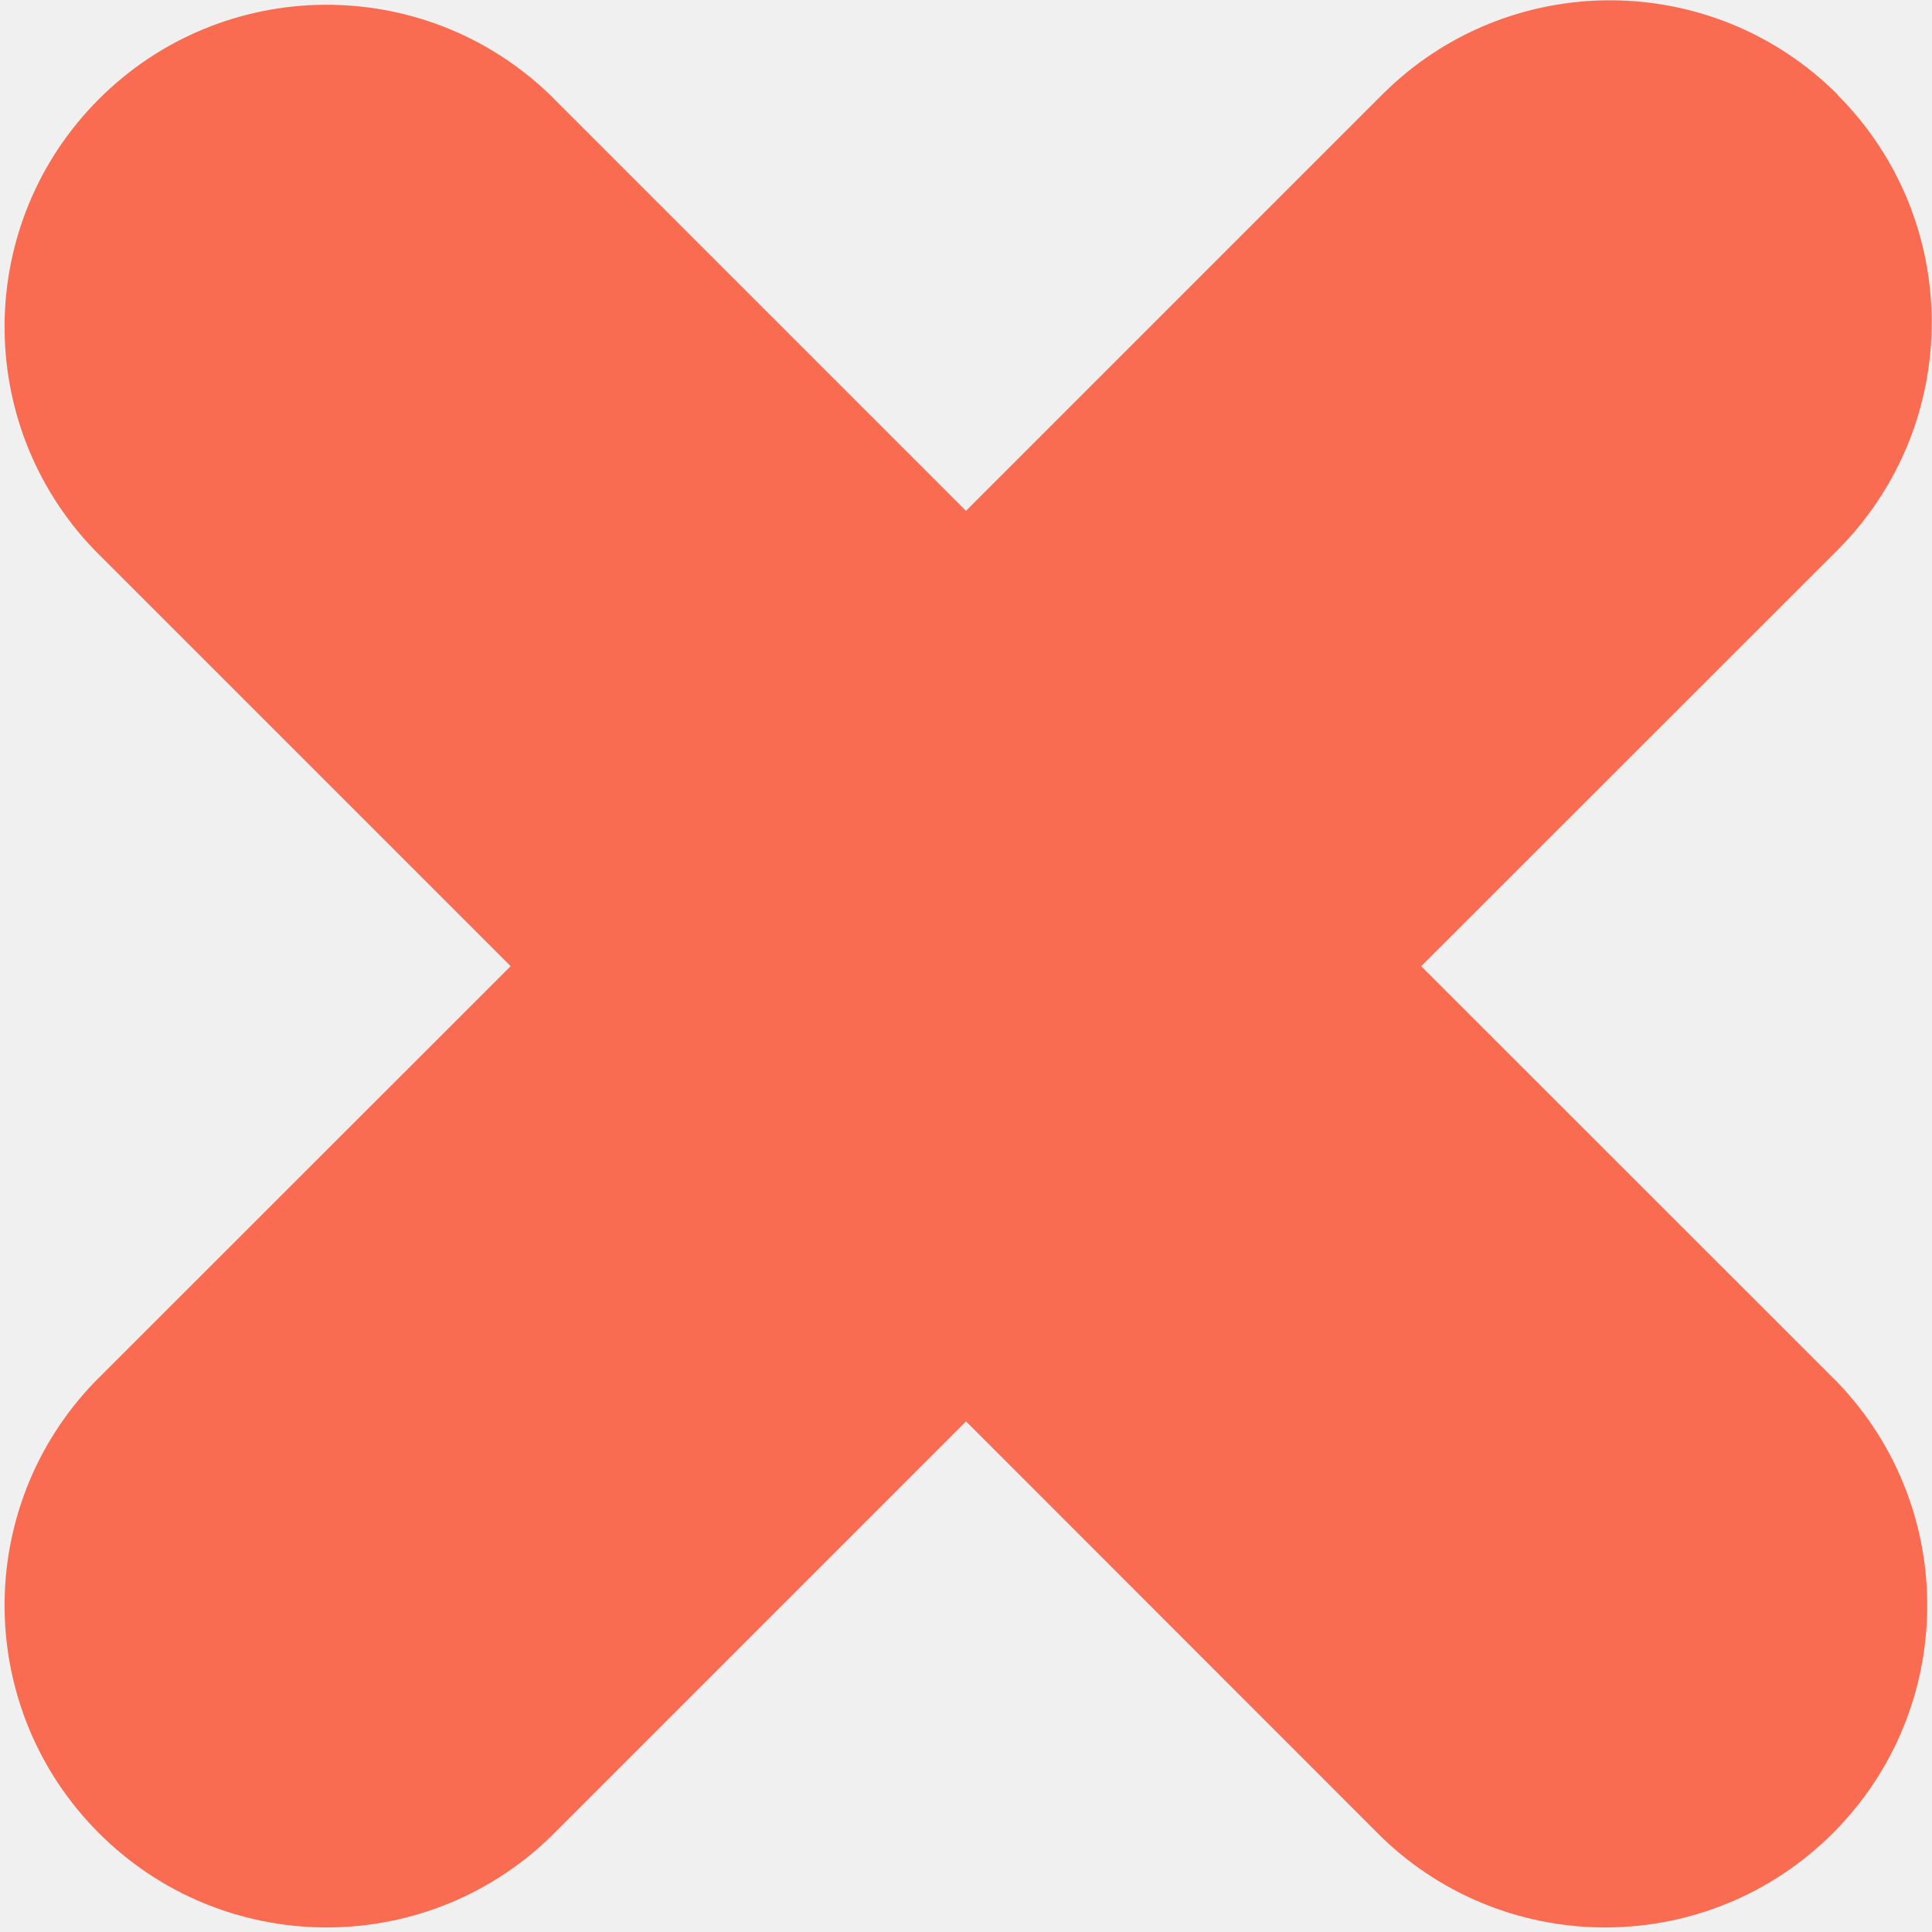
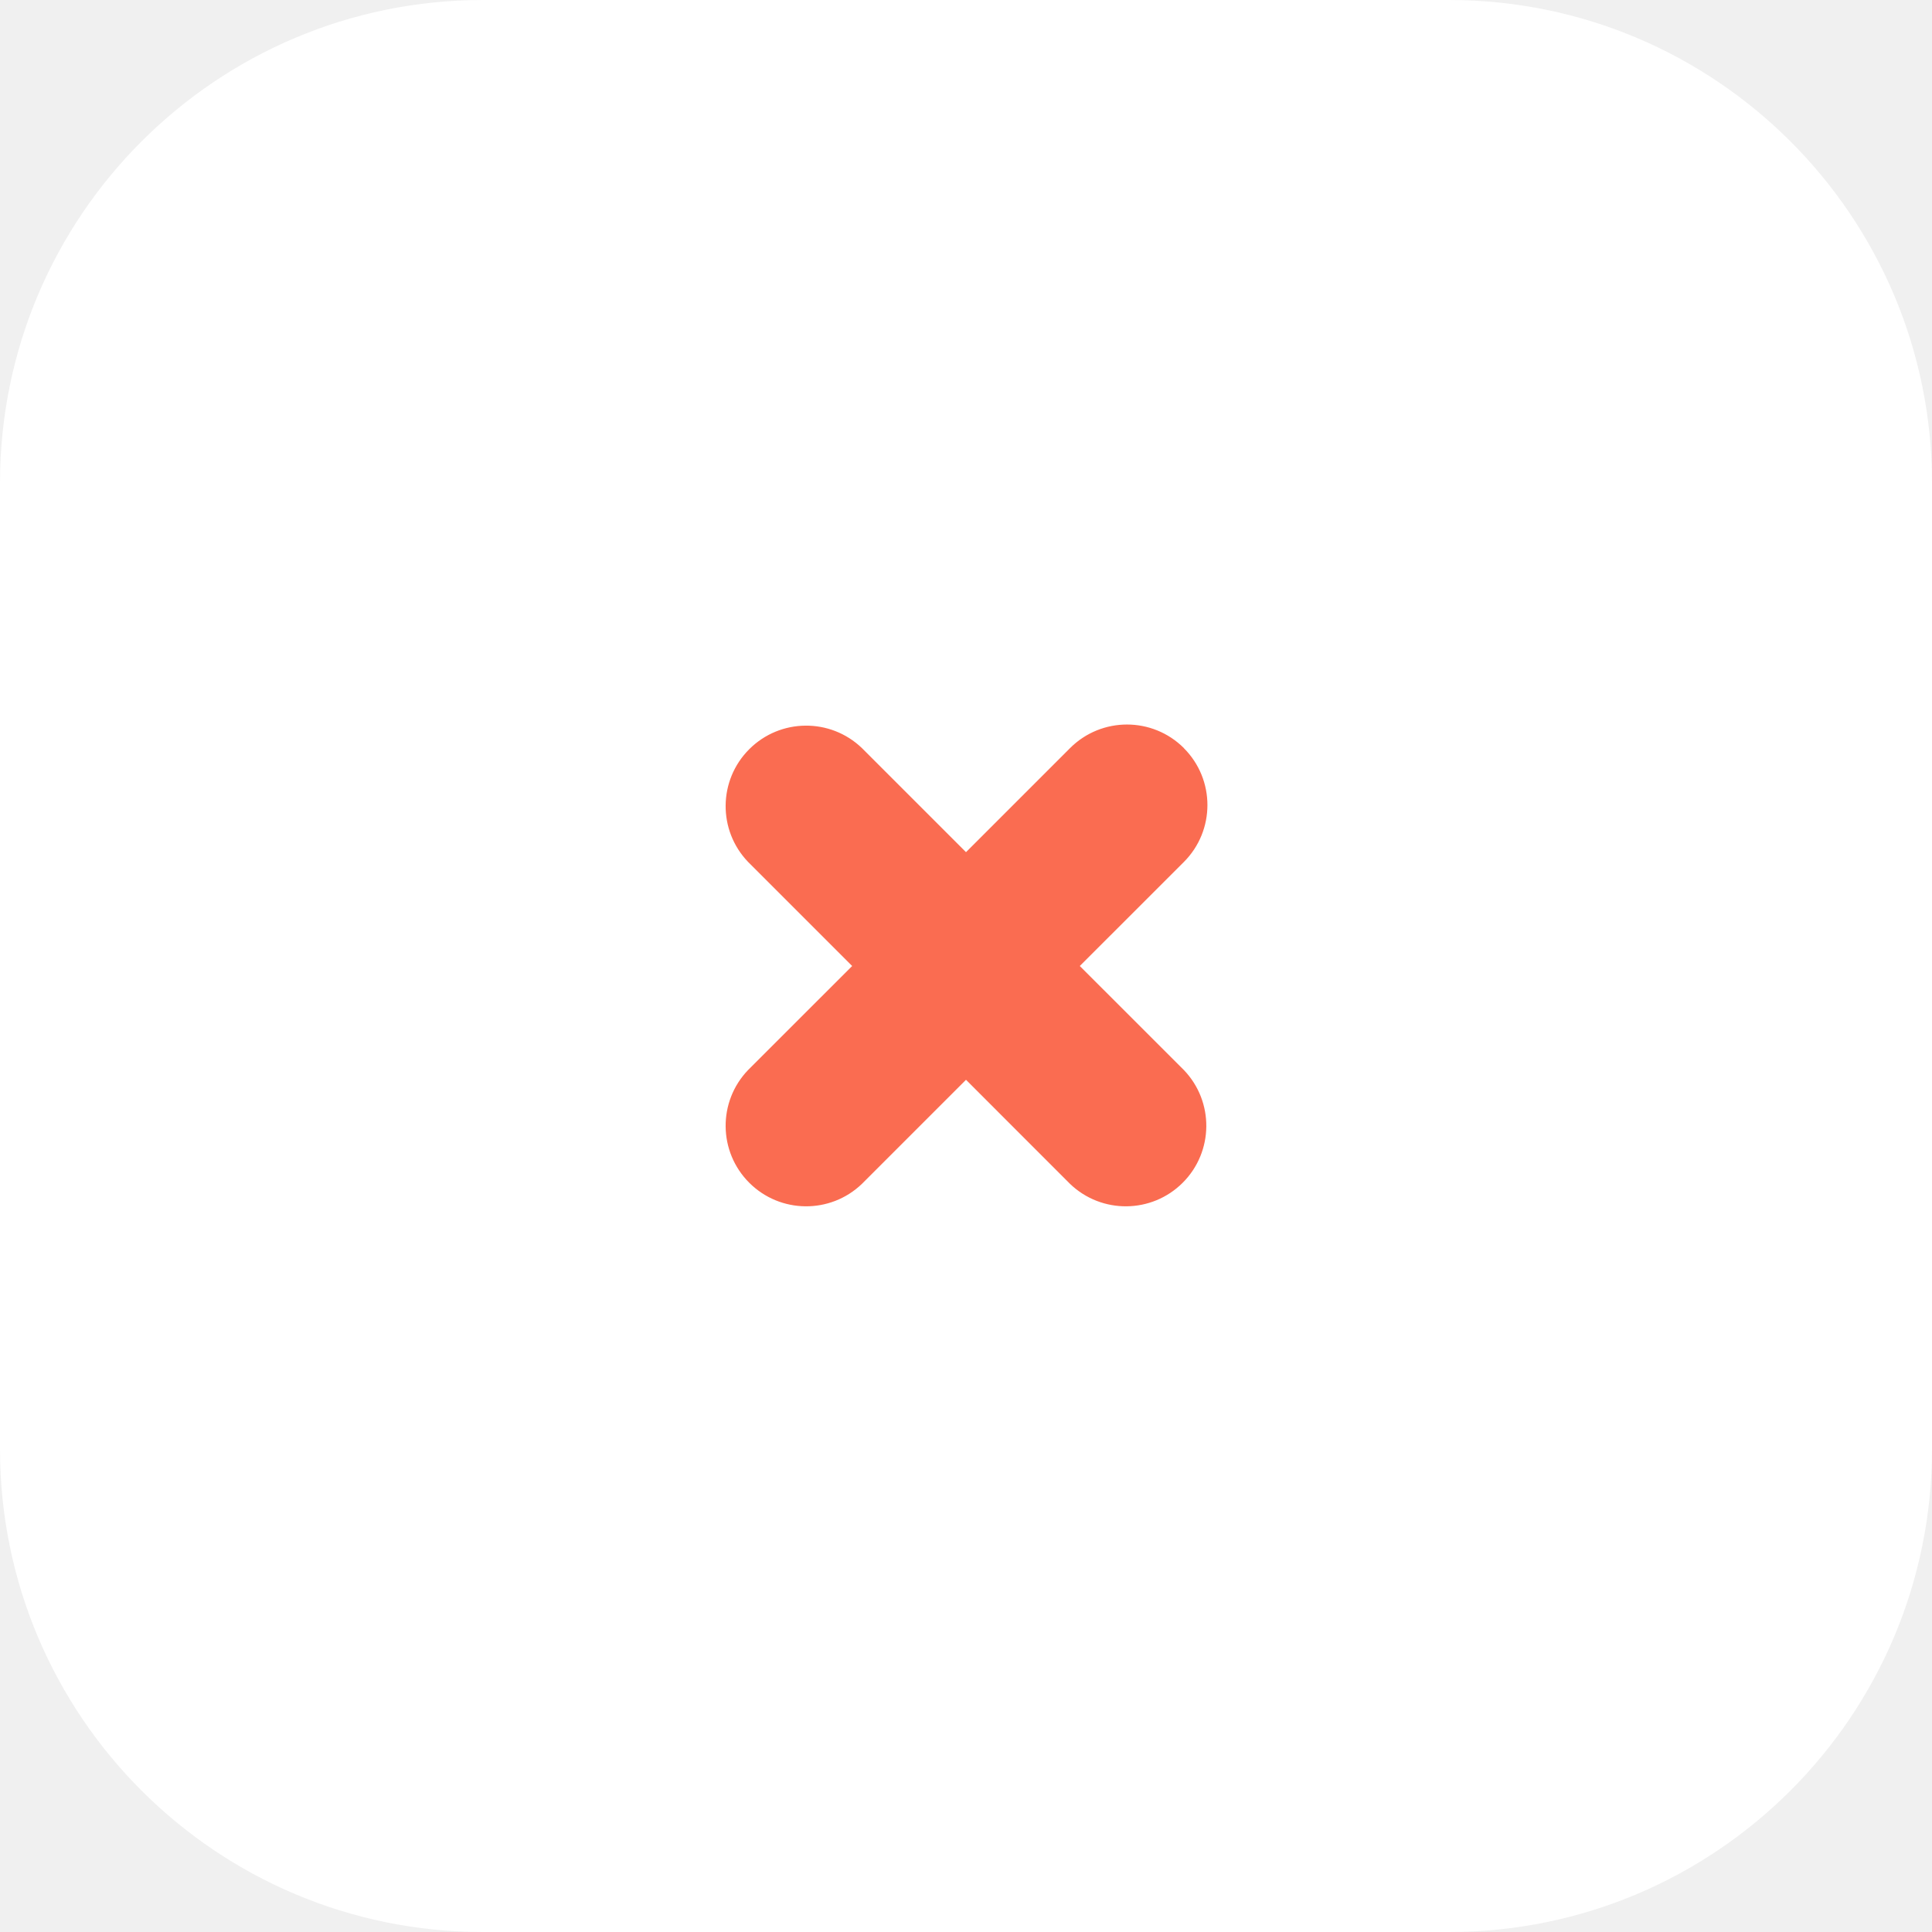
- <svg xmlns="http://www.w3.org/2000/svg" width="10" height="10" viewBox="0 0 10 10">
-   <path id="Path_54980" data-name="Path 54980" d="M17.011,7.988a1.667,1.667,0,0,0-2.356,0h0L12.5,10.143,10.345,7.988a1.667,1.667,0,0,0-2.357,2.357L10.143,12.5,7.988,14.654a1.667,1.667,0,0,0,2.357,2.357h0L12.5,14.856l2.154,2.155a1.667,1.667,0,0,0,2.357-2.357L14.856,12.5l2.155-2.154a1.667,1.667,0,0,0,0-2.356Z" transform="translate(-7.5 -7.499)" fill="#fa6c51" />
+ <svg xmlns="http://www.w3.org/2000/svg" width="40" height="40" viewBox="0 0 40 40">
+   <g id="Group_42032" data-name="Group 42032" transform="translate(-300 -35)">
+     <rect id="Rectangle_12296" data-name="Rectangle 12296" width="40" height="40" rx="10" transform="translate(300 35)" fill="#fff" />
+     <path id="Path_54980" data-name="Path 54980" d="M17.011,7.988a1.667,1.667,0,0,0-2.356,0h0L12.5,10.143,10.345,7.988a1.667,1.667,0,0,0-2.357,2.357L10.143,12.5,7.988,14.654a1.667,1.667,0,0,0,2.357,2.357h0L12.5,14.856l2.154,2.155a1.667,1.667,0,0,0,2.357-2.357L14.856,12.5l2.155-2.154a1.667,1.667,0,0,0,0-2.356Z" transform="translate(307.5 42.5)" fill="#fa6c51" />
+   </g>
</svg>
